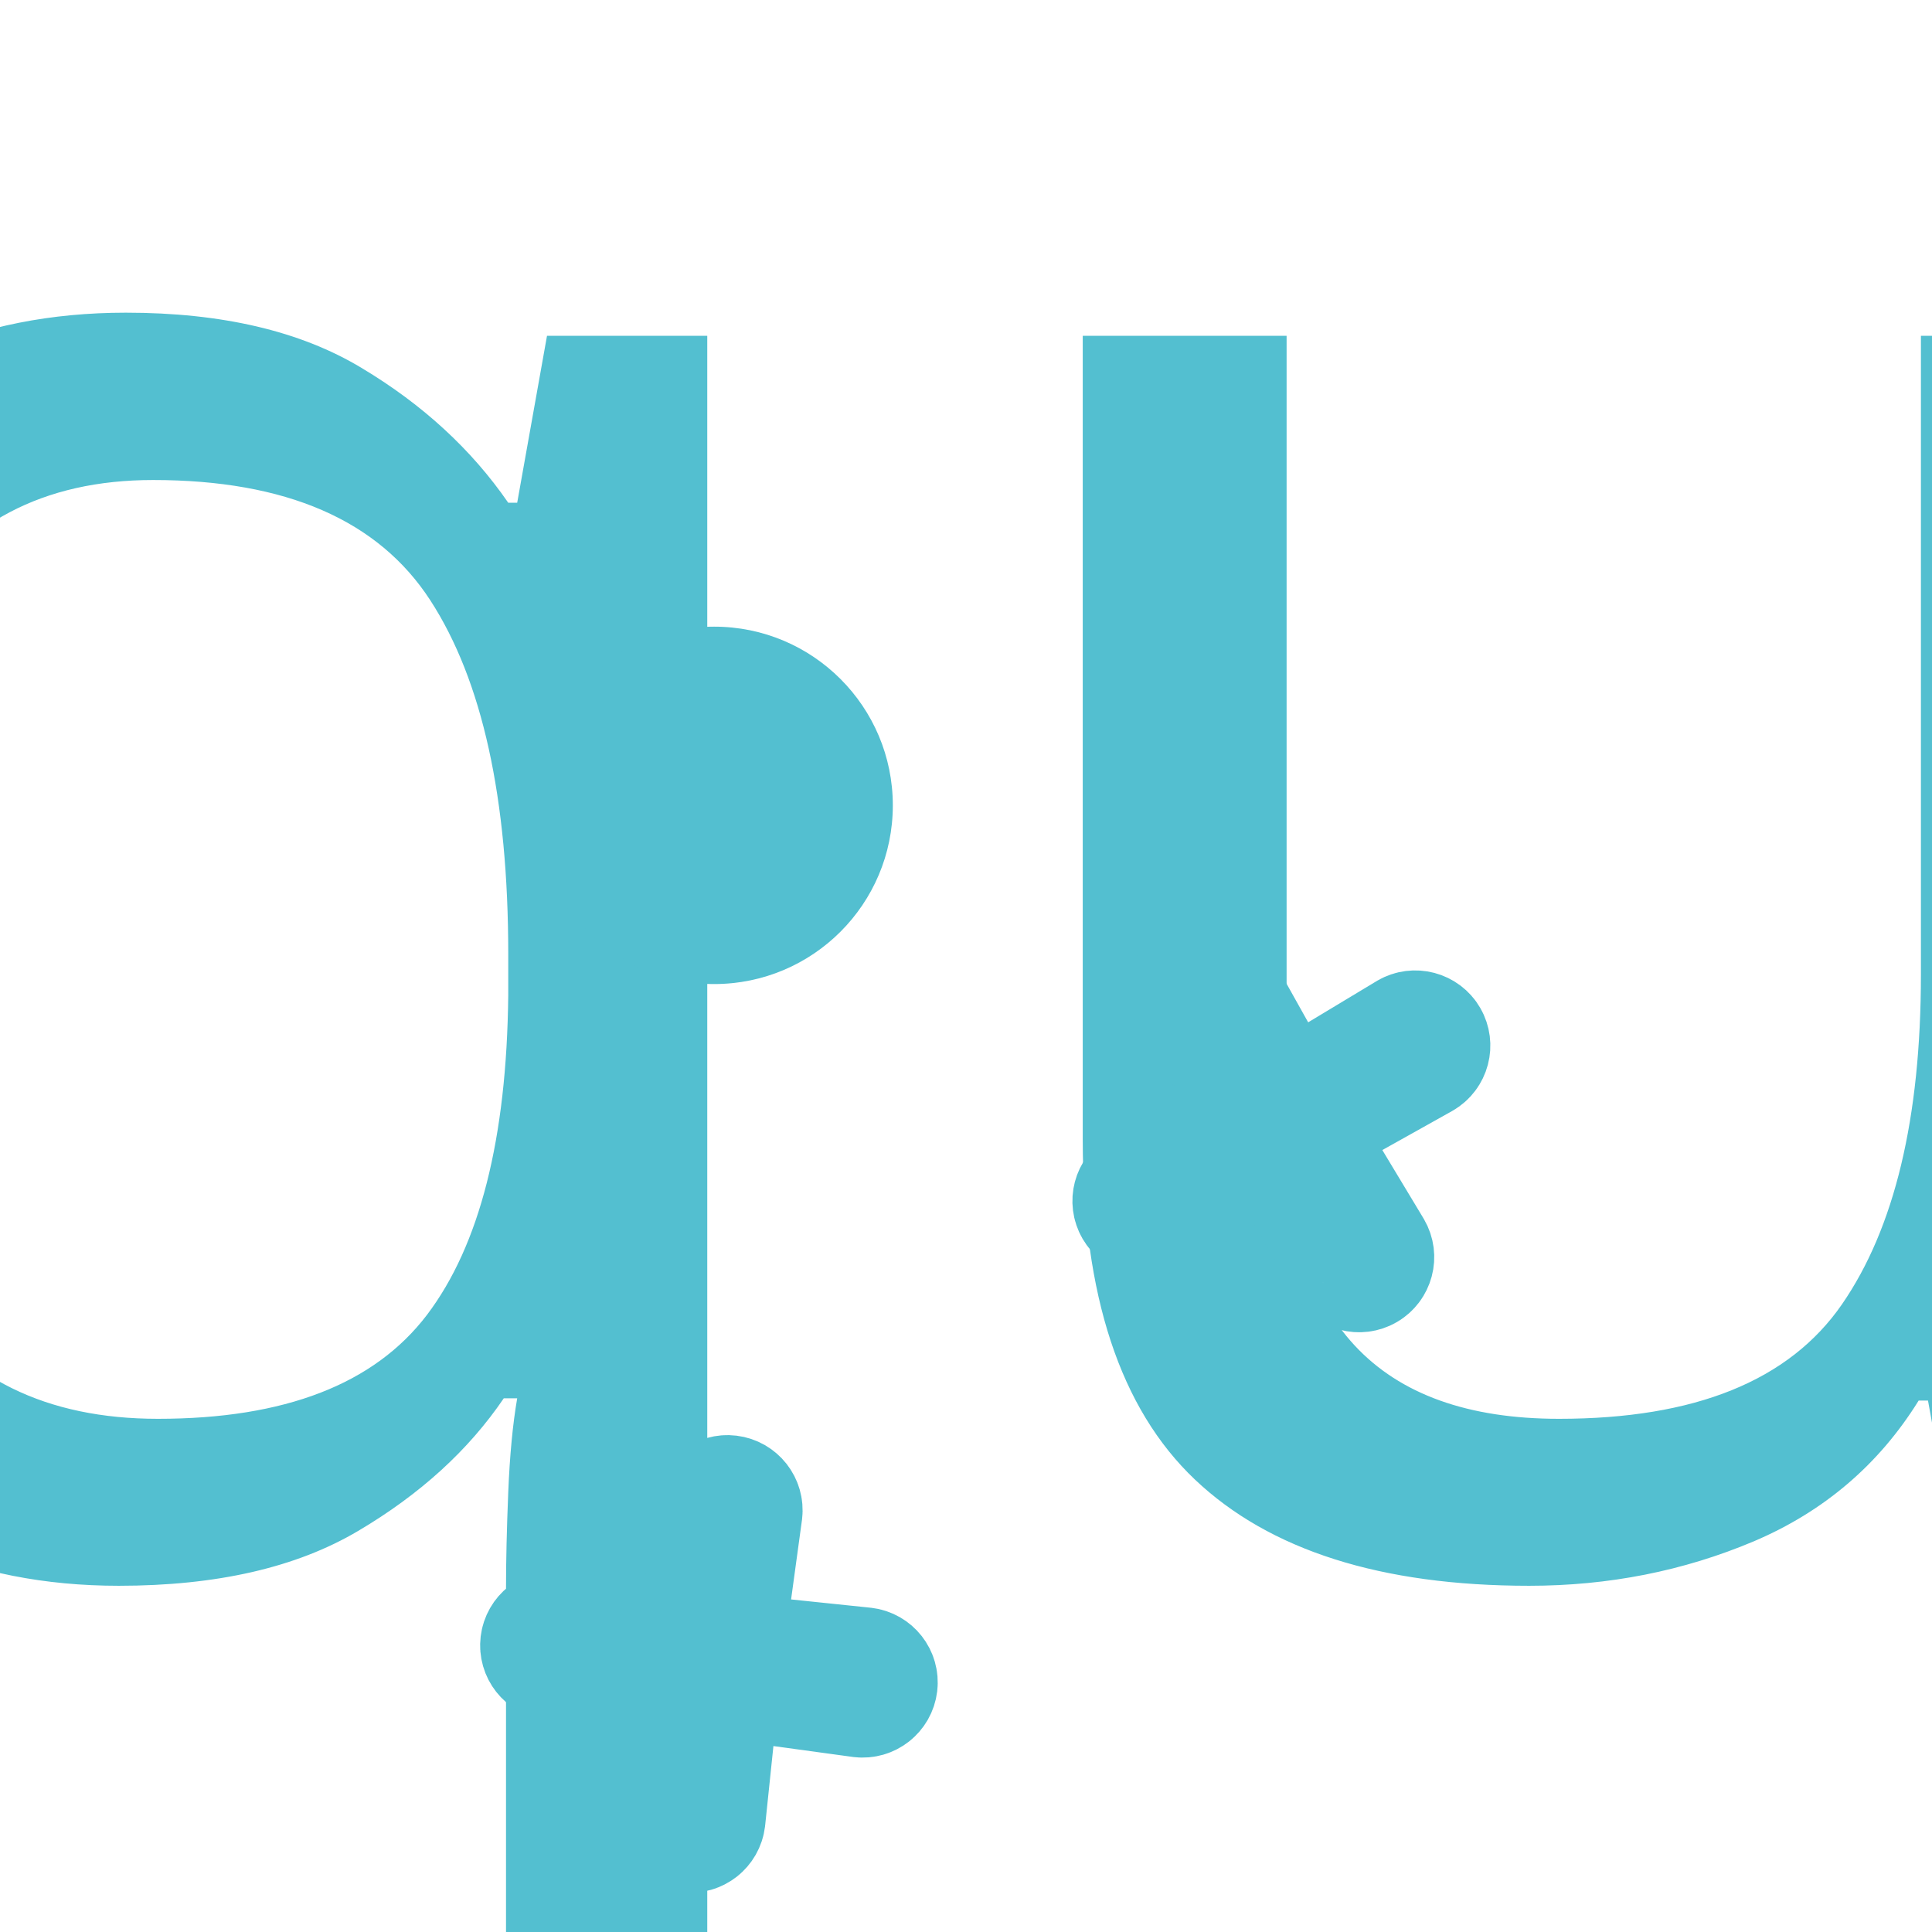
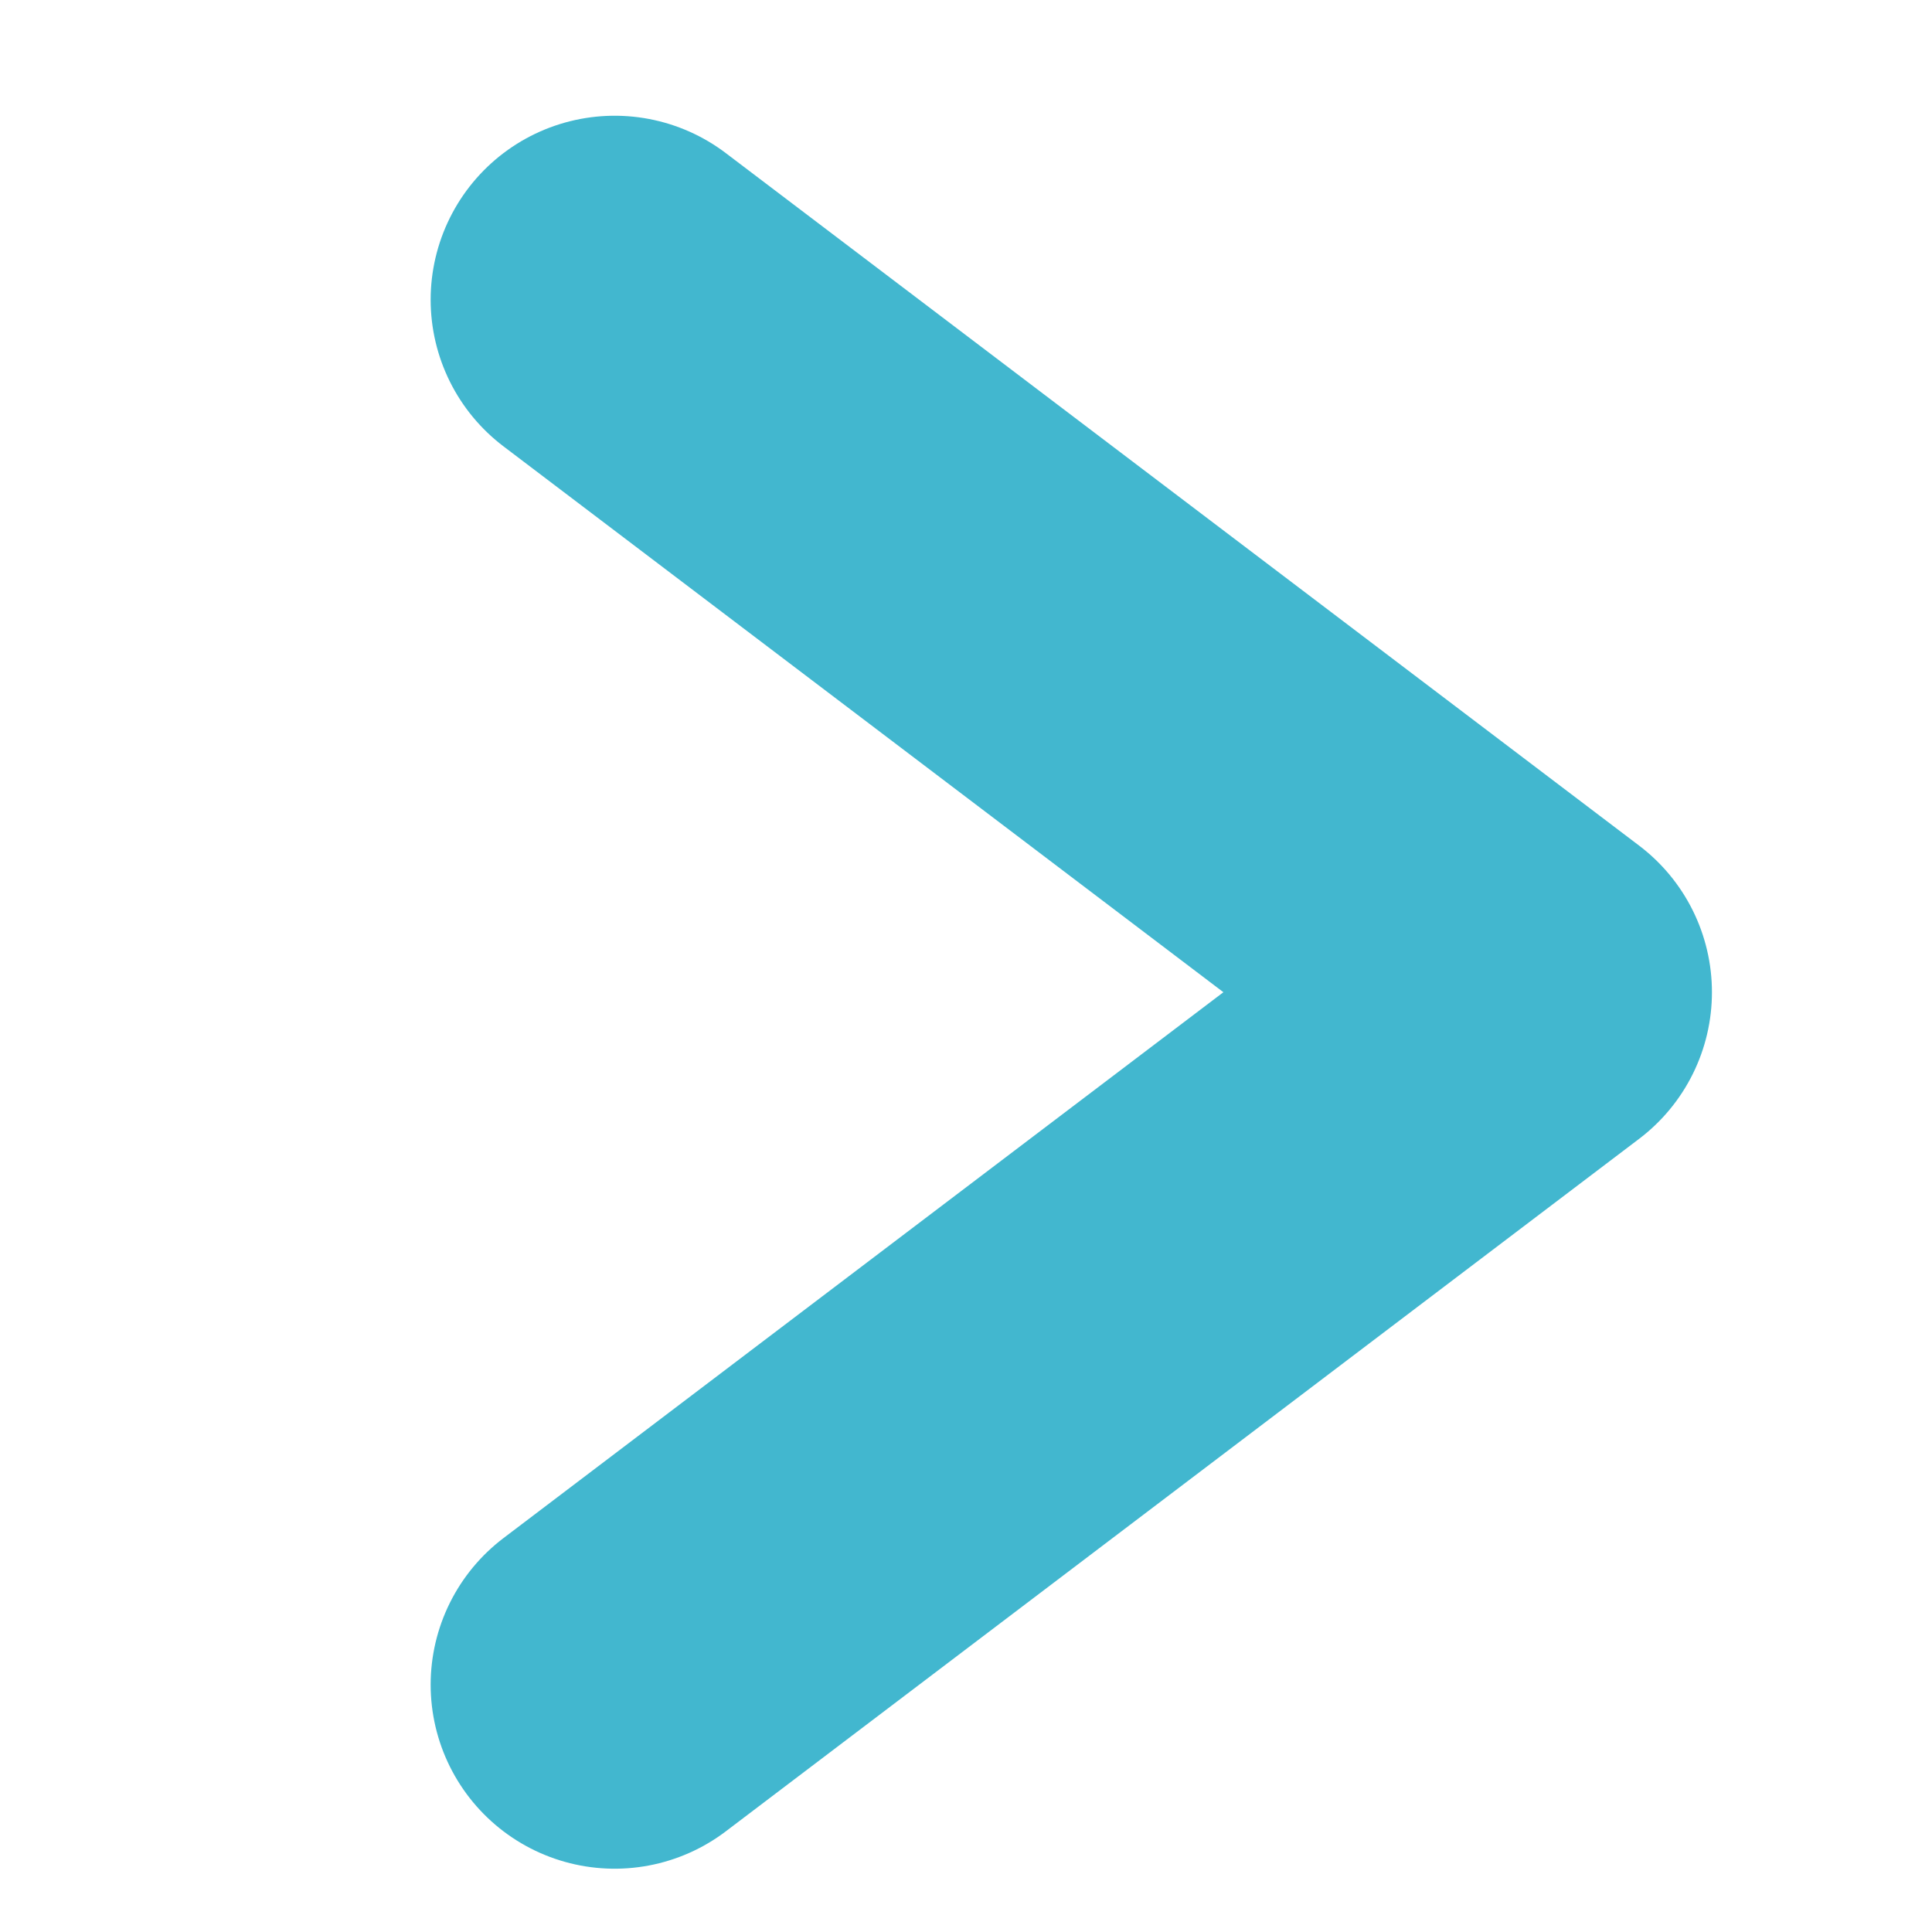
- <svg xmlns="http://www.w3.org/2000/svg" width="100%" height="100%" viewBox="0 0 81 81" version="1.1" xml:space="preserve" style="fill-rule:evenodd;clip-rule:evenodd;stroke-linecap:round;stroke-linejoin:round;stroke-miterlimit:1.5;">
-   <rect id="Plan-de-travail1" x="-977" y="-3442" width="1920" height="4315.75" style="fill:none;" />
-   <text x="-660.681px" y="65.529px" style="font-family:'RushingNightshade', 'Rushing Nightshade';font-size:96px;fill:#53bfd0;">Roman graphique</text>
-   <circle cx="29.94" cy="33.765" r="7.492" style="fill:#53bfd0;" />
-   <path d="M29.852,63.251c0,-0.003 0,-0.007 0.001,-0.01c0.043,-0.356 0.367,-0.611 0.724,-0.568c0.356,0.043 0.611,0.367 0.568,0.724c-0.001,0.003 -0.001,0.007 -0.002,0.01l-0.803,5.869l5.892,0.614c0.003,0 0.007,0.001 0.01,0.001c0.357,0.043 0.611,0.367 0.568,0.724c-0.043,0.356 -0.367,0.611 -0.724,0.568c-0.003,-0.001 -0.006,-0.001 -0.01,-0.002l-5.869,-0.803l-0.614,5.892c0,0.003 -0.001,0.007 -0.001,0.01c-0.043,0.357 -0.367,0.611 -0.724,0.568c-0.356,-0.043 -0.611,-0.367 -0.568,-0.723c0.001,-0.004 0.001,-0.007 0.002,-0.011l0.803,-5.868l-5.892,-0.615c-0.003,0 -0.007,0 -0.01,-0.001c-0.357,-0.043 -0.611,-0.367 -0.568,-0.723c0.043,-0.357 0.367,-0.611 0.723,-0.569c0.004,0.001 0.007,0.001 0.011,0.002l5.869,0.803l0.614,-5.892Z" style="fill:none;stroke:#53bfd0;stroke-width:5px;" />
-   <path d="M58.998,43.279c0.003,-0.002 0.006,-0.004 0.009,-0.006c0.31,-0.18 0.709,-0.074 0.889,0.236c0.18,0.311 0.075,0.709 -0.236,0.889c-0.003,0.002 -0.006,0.004 -0.009,0.006l-5.17,2.891l3.057,5.074c0.002,0.003 0.003,0.006 0.005,0.009c0.181,0.311 0.075,0.709 -0.236,0.89c-0.31,0.18 -0.709,0.074 -0.889,-0.236c-0.002,-0.003 -0.003,-0.006 -0.005,-0.009l-2.892,-5.17l-5.074,3.056c-0.003,0.002 -0.006,0.004 -0.009,0.006c-0.31,0.18 -0.709,0.074 -0.889,-0.236c-0.18,-0.311 -0.075,-0.709 0.236,-0.889c0.003,-0.002 0.006,-0.004 0.009,-0.006l5.169,-2.891l-3.056,-5.074c-0.002,-0.003 -0.004,-0.006 -0.005,-0.009c-0.181,-0.311 -0.075,-0.709 0.236,-0.89c0.31,-0.18 0.709,-0.074 0.889,0.236c0.002,0.003 0.003,0.006 0.005,0.009l2.892,5.17l5.074,-3.056Z" style="fill:none;stroke:#53bfd0;stroke-width:5px;" />
+ <svg xmlns="http://www.w3.org/2000/svg" width="100%" height="100%" viewBox="0 0 21 21" version="1.1" xml:space="preserve" style="fill-rule:evenodd;clip-rule:evenodd;stroke-linecap:round;stroke-linejoin:round;stroke-miterlimit:1.5;">
+   <path d="M6.681,18.312l9.927,-7.527l-9.927,-7.527" style="fill:none;stroke:#42b7cf;stroke-width:4px;" />
</svg>
